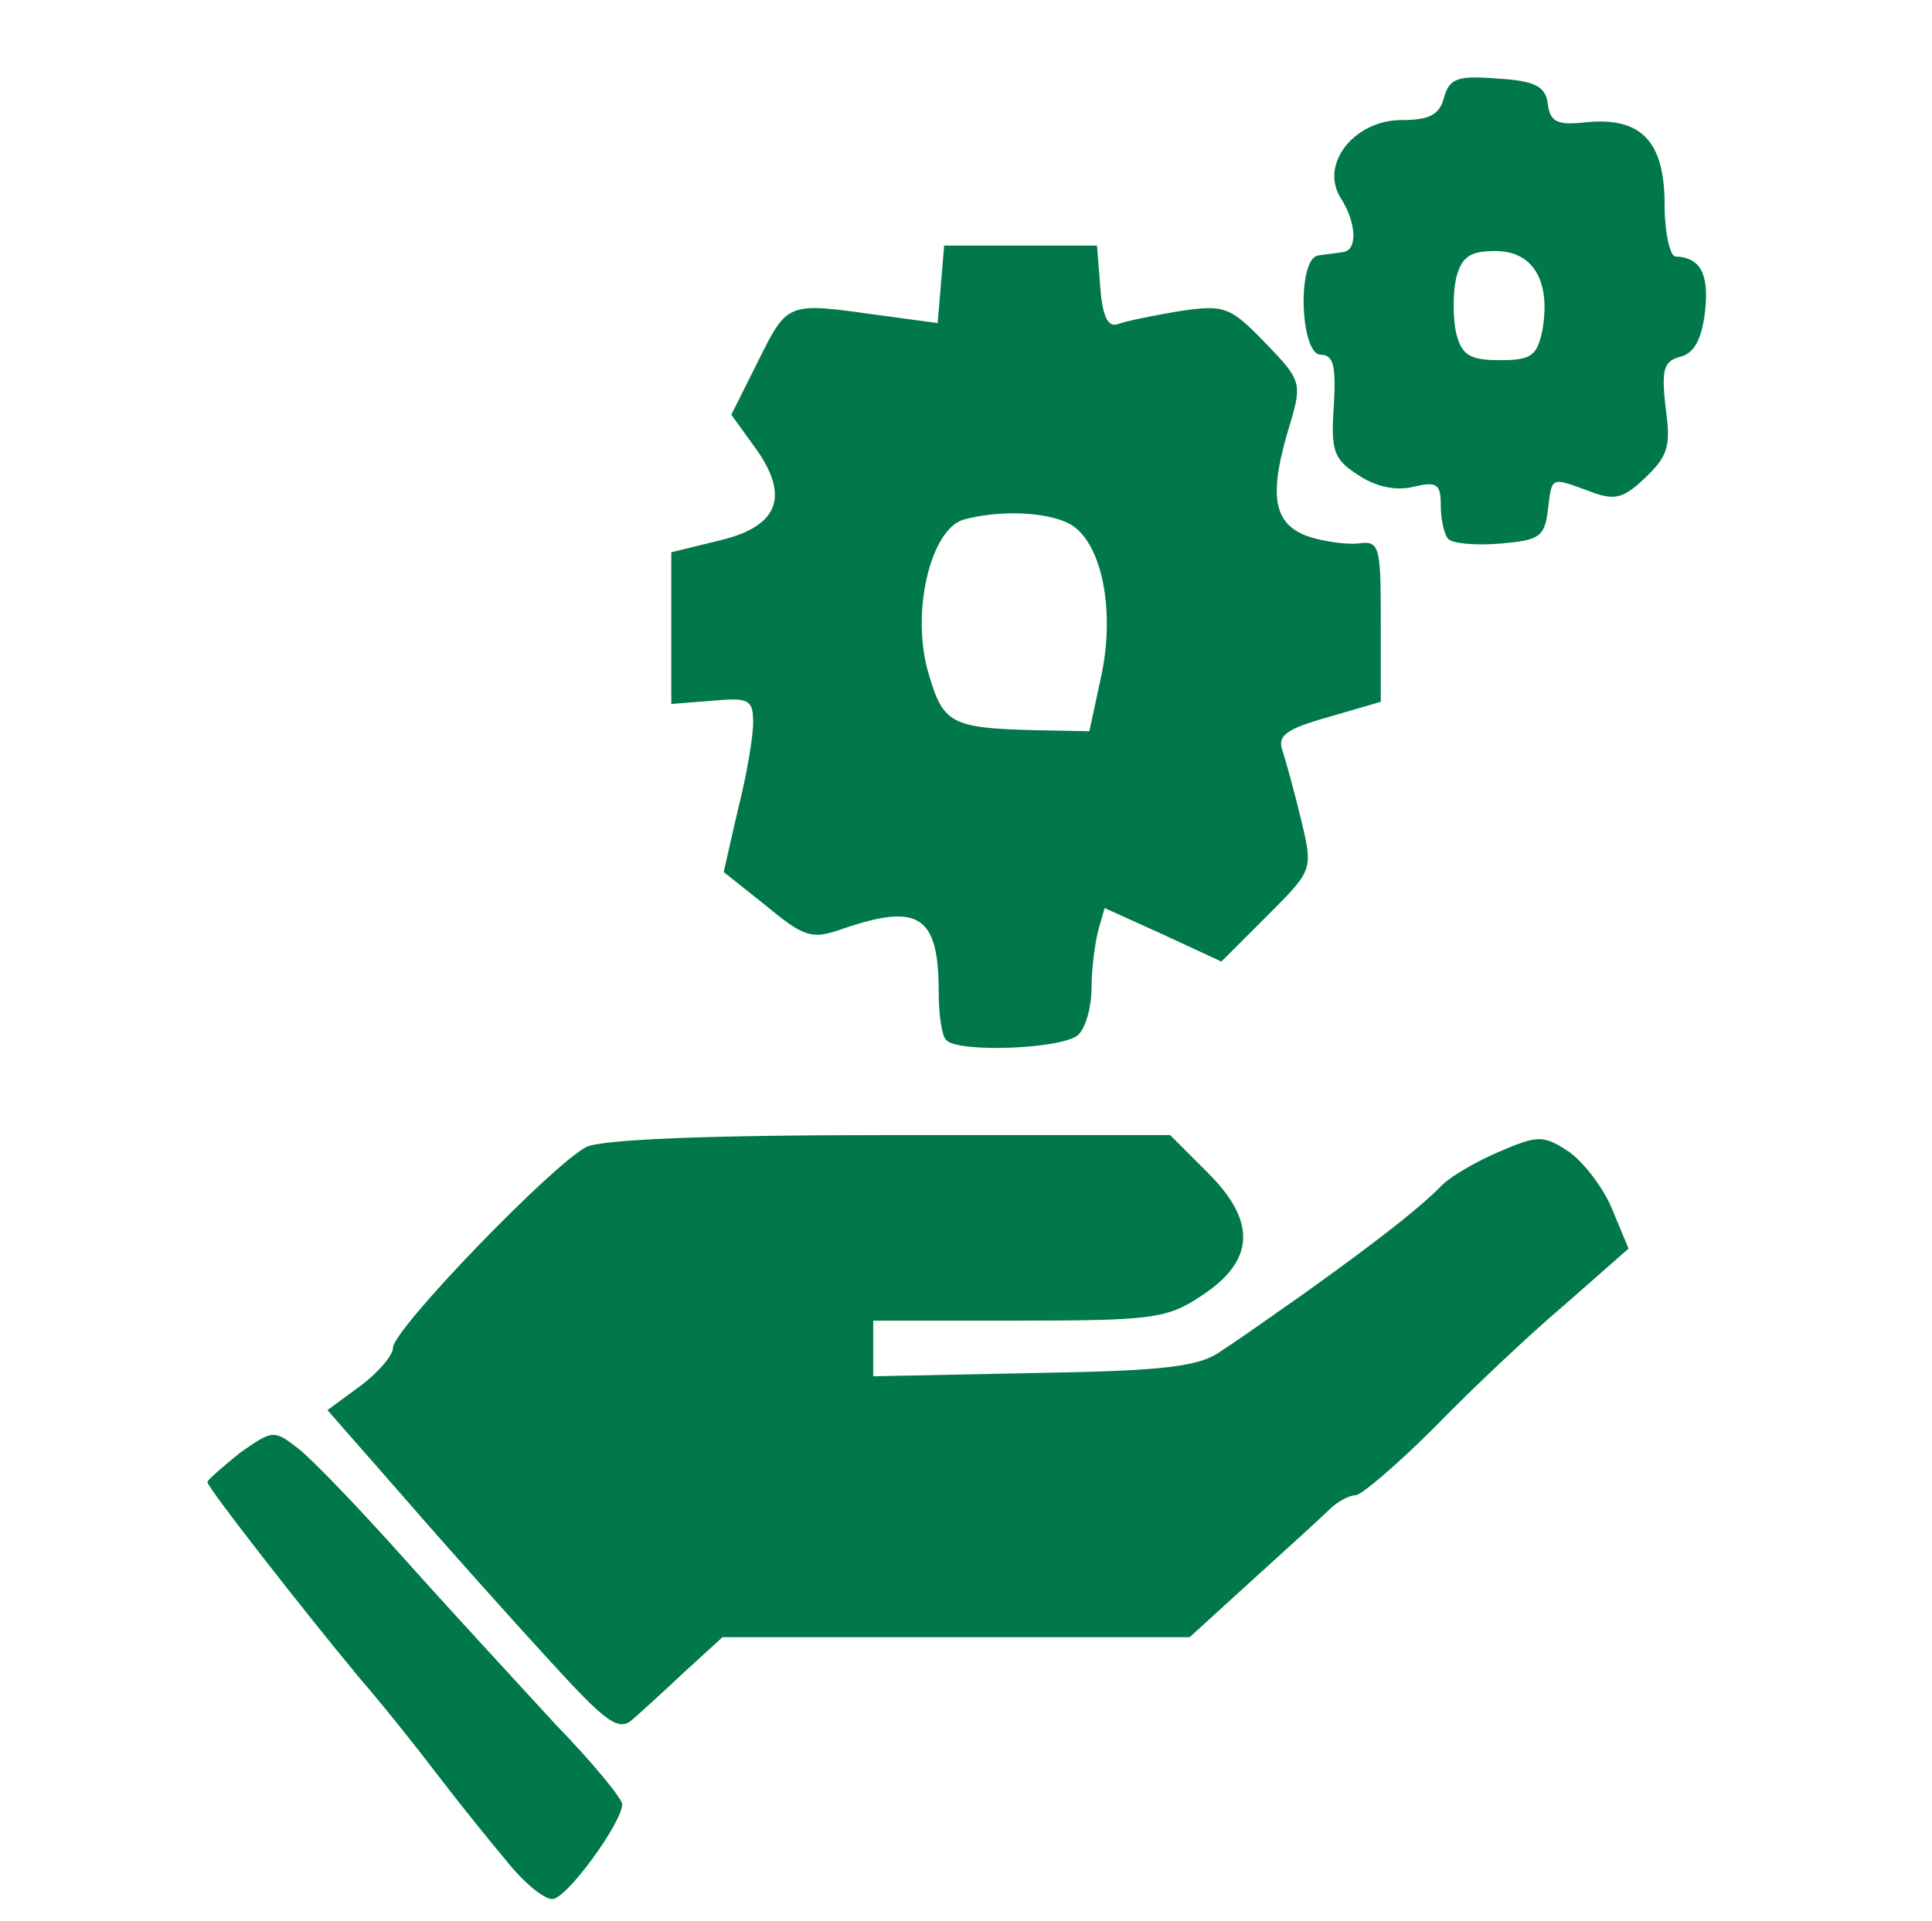
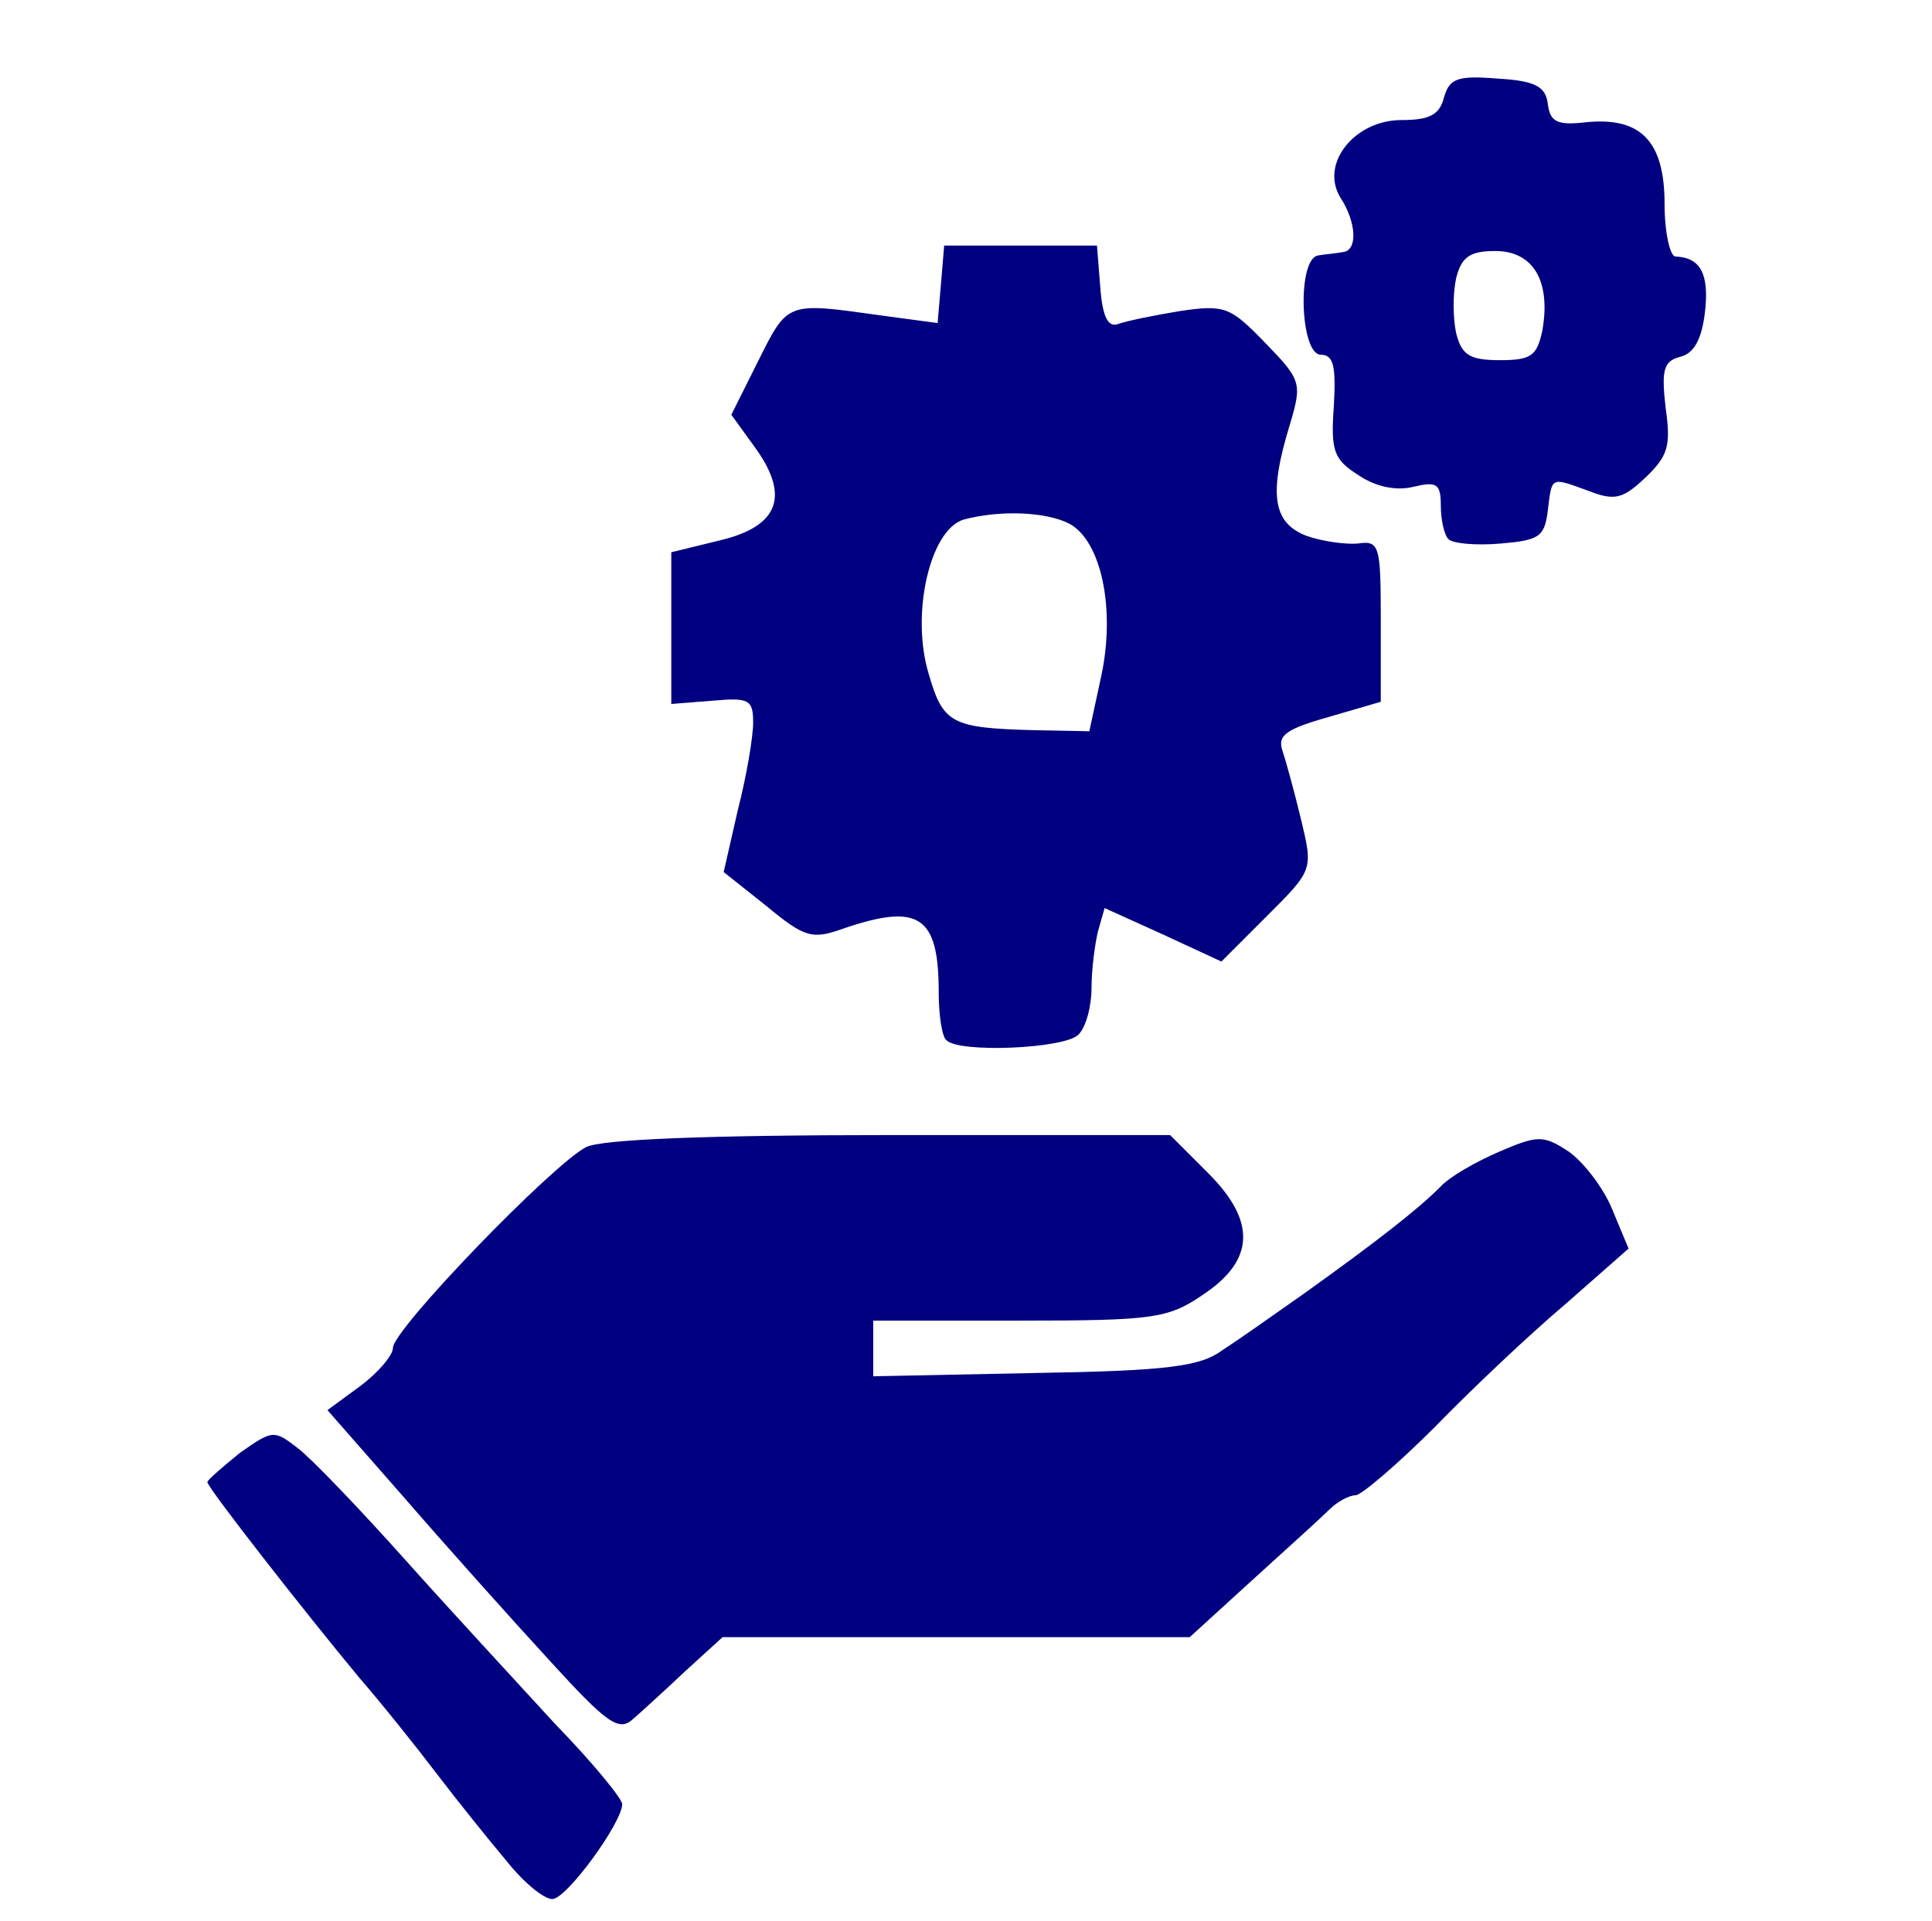
<svg xmlns="http://www.w3.org/2000/svg" version="1.0" width="177px" height="176px" viewBox="0 0 1770 1760" preserveAspectRatio="xMidYMid meet">
-   <g fill="#007849" stroke="none">
+   <g fill="#000080" stroke="none">
    <path d="M464 1705 c-16 -19 -45 -55 -64 -80 -19 -25 -51 -65 -71 -88 -49 -59 -139 -174 -139 -179 0 -2 14 -14 30 -27 30 -21 31 -21 53 -4 13 10 57 56 99 103 42 47 104 114 137 150 34 35 61 68 61 73 0 17 -51 87 -64 87 -8 0 -27 -16 -42 -35z" />
    <path d="M504 1522 c-34 -37 -94 -104 -133 -149 l-71 -81 30 -22 c16 -12 30 -28 30 -35 0 -17 146 -168 177 -184 14 -7 109 -11 278 -11 l257 0 35 35 c44 44 43 80 -6 112 -31 21 -45 23 -167 23 l-134 0 0 26 0 25 148 -3 c122 -2 152 -6 172 -21 14 -9 48 -33 75 -52 67 -48 104 -77 124 -97 9 -10 34 -24 55 -33 35 -15 40 -15 63 0 13 9 32 33 40 53 l15 36 -58 51 c-32 27 -86 78 -120 113 -34 34 -67 62 -72 62 -6 0 -17 6 -24 13 -7 7 -39 36 -71 65 l-57 52 -214 0 -214 0 -34 31 c-18 17 -40 37 -48 44 -13 12 -24 4 -76 -53z" />
    <path d="M867 953 c-4 -3 -7 -23 -7 -44 0 -70 -18 -82 -88 -58 -28 10 -35 8 -70 -21 l-39 -31 13 -57 c8 -31 14 -67 14 -80 0 -21 -4 -23 -37 -20 l-38 3 0 -70 0 -69 45 -11 c54 -13 64 -41 31 -86 l-21 -29 25 -50 c27 -54 26 -53 112 -41 l52 7 3 -35 3 -36 70 0 70 0 3 38 c2 27 7 37 16 34 8 -3 33 -8 57 -12 41 -6 46 -4 78 29 33 34 34 37 23 74 -20 65 -16 91 15 103 14 5 36 8 47 7 20 -3 21 2 21 71 l0 74 -48 14 c-39 11 -47 17 -42 31 3 9 11 38 17 63 11 46 11 46 -31 88 l-42 42 -54 -25 -53 -24 -6 21 c-3 12 -6 36 -6 52 0 17 -5 36 -12 43 -13 13 -110 17 -121 5z m142 -334 c13 -61 0 -123 -29 -139 -21 -11 -63 -13 -97 -4 -31 9 -49 87 -32 142 13 45 21 49 96 51 l51 1 11 -51z" />
    <path d="M1327 494 c-4 -4 -7 -18 -7 -31 0 -20 -4 -22 -25 -17 -16 4 -35 0 -51 -11 -22 -14 -25 -22 -22 -63 2 -36 0 -47 -12 -47 -19 0 -22 -89 -2 -91 6 -1 17 -2 22 -3 14 -1 13 -27 -2 -50 -19 -31 13 -71 56 -71 26 0 35 -5 39 -21 5 -17 12 -20 49 -17 34 2 44 7 46 23 2 17 9 20 35 17 50 -5 72 17 72 75 0 26 5 48 10 48 23 1 31 16 27 51 -3 25 -10 38 -23 41 -15 4 -17 12 -13 47 5 35 2 44 -19 64 -20 19 -28 21 -51 12 -36 -13 -34 -14 -38 18 -3 24 -8 27 -43 30 -23 2 -44 0 -48 -4z m86 -191 c8 -45 -8 -73 -43 -73 -23 0 -31 5 -36 25 -3 14 -3 36 0 50 5 20 12 25 40 25 29 0 34 -4 39 -27z" />
  </g>
  <g fill="#fedc3d" style=" opacity:0;" stroke="none">
    <path d="M0 880 l0 -880 885 0 885 0 0 880 0 880 -885 0 -885 0 0 -880z m534 805 l19 -34 -30 -34 c-16 -18 -58 -64 -94 -102 -198 -211 -175 -192 -198 -171 -20 18 -20 19 42 98 34 45 72 87 85 95 12 9 22 21 22 29 0 7 17 33 38 58 20 24 45 56 55 70 24 35 39 33 61 -9z m102 -184 c15 -20 22 -21 234 -21 l220 0 52 -51 c29 -28 70 -62 90 -75 20 -13 60 -47 90 -76 29 -29 74 -71 101 -94 46 -39 47 -41 36 -72 -23 -65 -66 -62 -154 11 -54 46 -147 111 -198 140 -27 15 -54 17 -177 15 l-145 -3 0 -40 0 -40 145 -5 c91 -3 153 -10 168 -18 29 -17 29 -56 -3 -87 l-24 -25 -259 0 -259 0 -39 31 c-50 40 -134 131 -134 146 0 6 -13 22 -28 35 l-29 23 70 80 c38 44 92 103 119 132 l49 52 30 -18 c17 -10 37 -28 45 -40z m347 -617 c3 -31 10 -61 15 -66 5 -5 31 2 63 16 l54 26 34 -35 35 -34 -17 -61 c-10 -34 -15 -65 -12 -69 2 -5 25 -14 50 -21 l45 -13 0 -51 0 -51 -48 -15 c-40 -13 -47 -19 -50 -44 -2 -16 2 -49 9 -73 11 -42 11 -44 -16 -69 -27 -25 -31 -26 -83 -15 -30 6 -58 8 -63 5 -5 -3 -9 -21 -9 -40 l0 -34 -54 0 -55 0 -3 38 c-2 25 -8 37 -18 36 -8 0 -41 -4 -72 -7 l-58 -7 -20 40 -21 41 21 26 c38 49 19 94 -47 108 -32 6 -33 8 -33 56 0 46 2 49 26 49 14 0 34 4 44 10 17 9 17 13 1 90 -10 44 -14 80 -9 80 4 0 17 9 29 21 17 17 25 19 51 10 71 -25 108 0 108 71 l0 38 49 0 48 0 6 -56z m417 -429 c0 -31 18 -39 54 -25 43 16 60 -3 52 -57 -5 -36 -2 -45 14 -55 26 -17 26 -54 -1 -69 -19 -10 -21 -17 -16 -60 6 -45 4 -49 -17 -55 -12 -3 -36 -4 -52 -2 -24 2 -30 -1 -32 -19 -5 -33 -59 -33 -64 -1 -3 20 -8 22 -45 20 -35 -3 -42 0 -48 18 -4 12 -2 27 4 33 21 21 13 57 -15 67 -19 7 -25 16 -22 33 2 12 10 22 18 22 12 0 14 12 12 57 -3 53 -1 58 20 62 13 3 34 4 48 3 20 -2 26 3 28 26 3 23 8 27 33 27 24 0 29 -4 29 -25z" />
    <path d="M871 677 c-37 -19 -55 -80 -41 -144 13 -62 27 -75 88 -80 59 -6 97 20 112 77 11 41 -1 122 -22 147 -13 17 -105 17 -137 0z" />
    <path d="M1320 324 c-6 -14 -10 -34 -10 -44 0 -10 4 -30 10 -44 8 -22 16 -26 50 -26 37 0 42 3 55 33 26 62 2 107 -56 107 -33 0 -41 -4 -49 -26z" />
  </g>
</svg>
